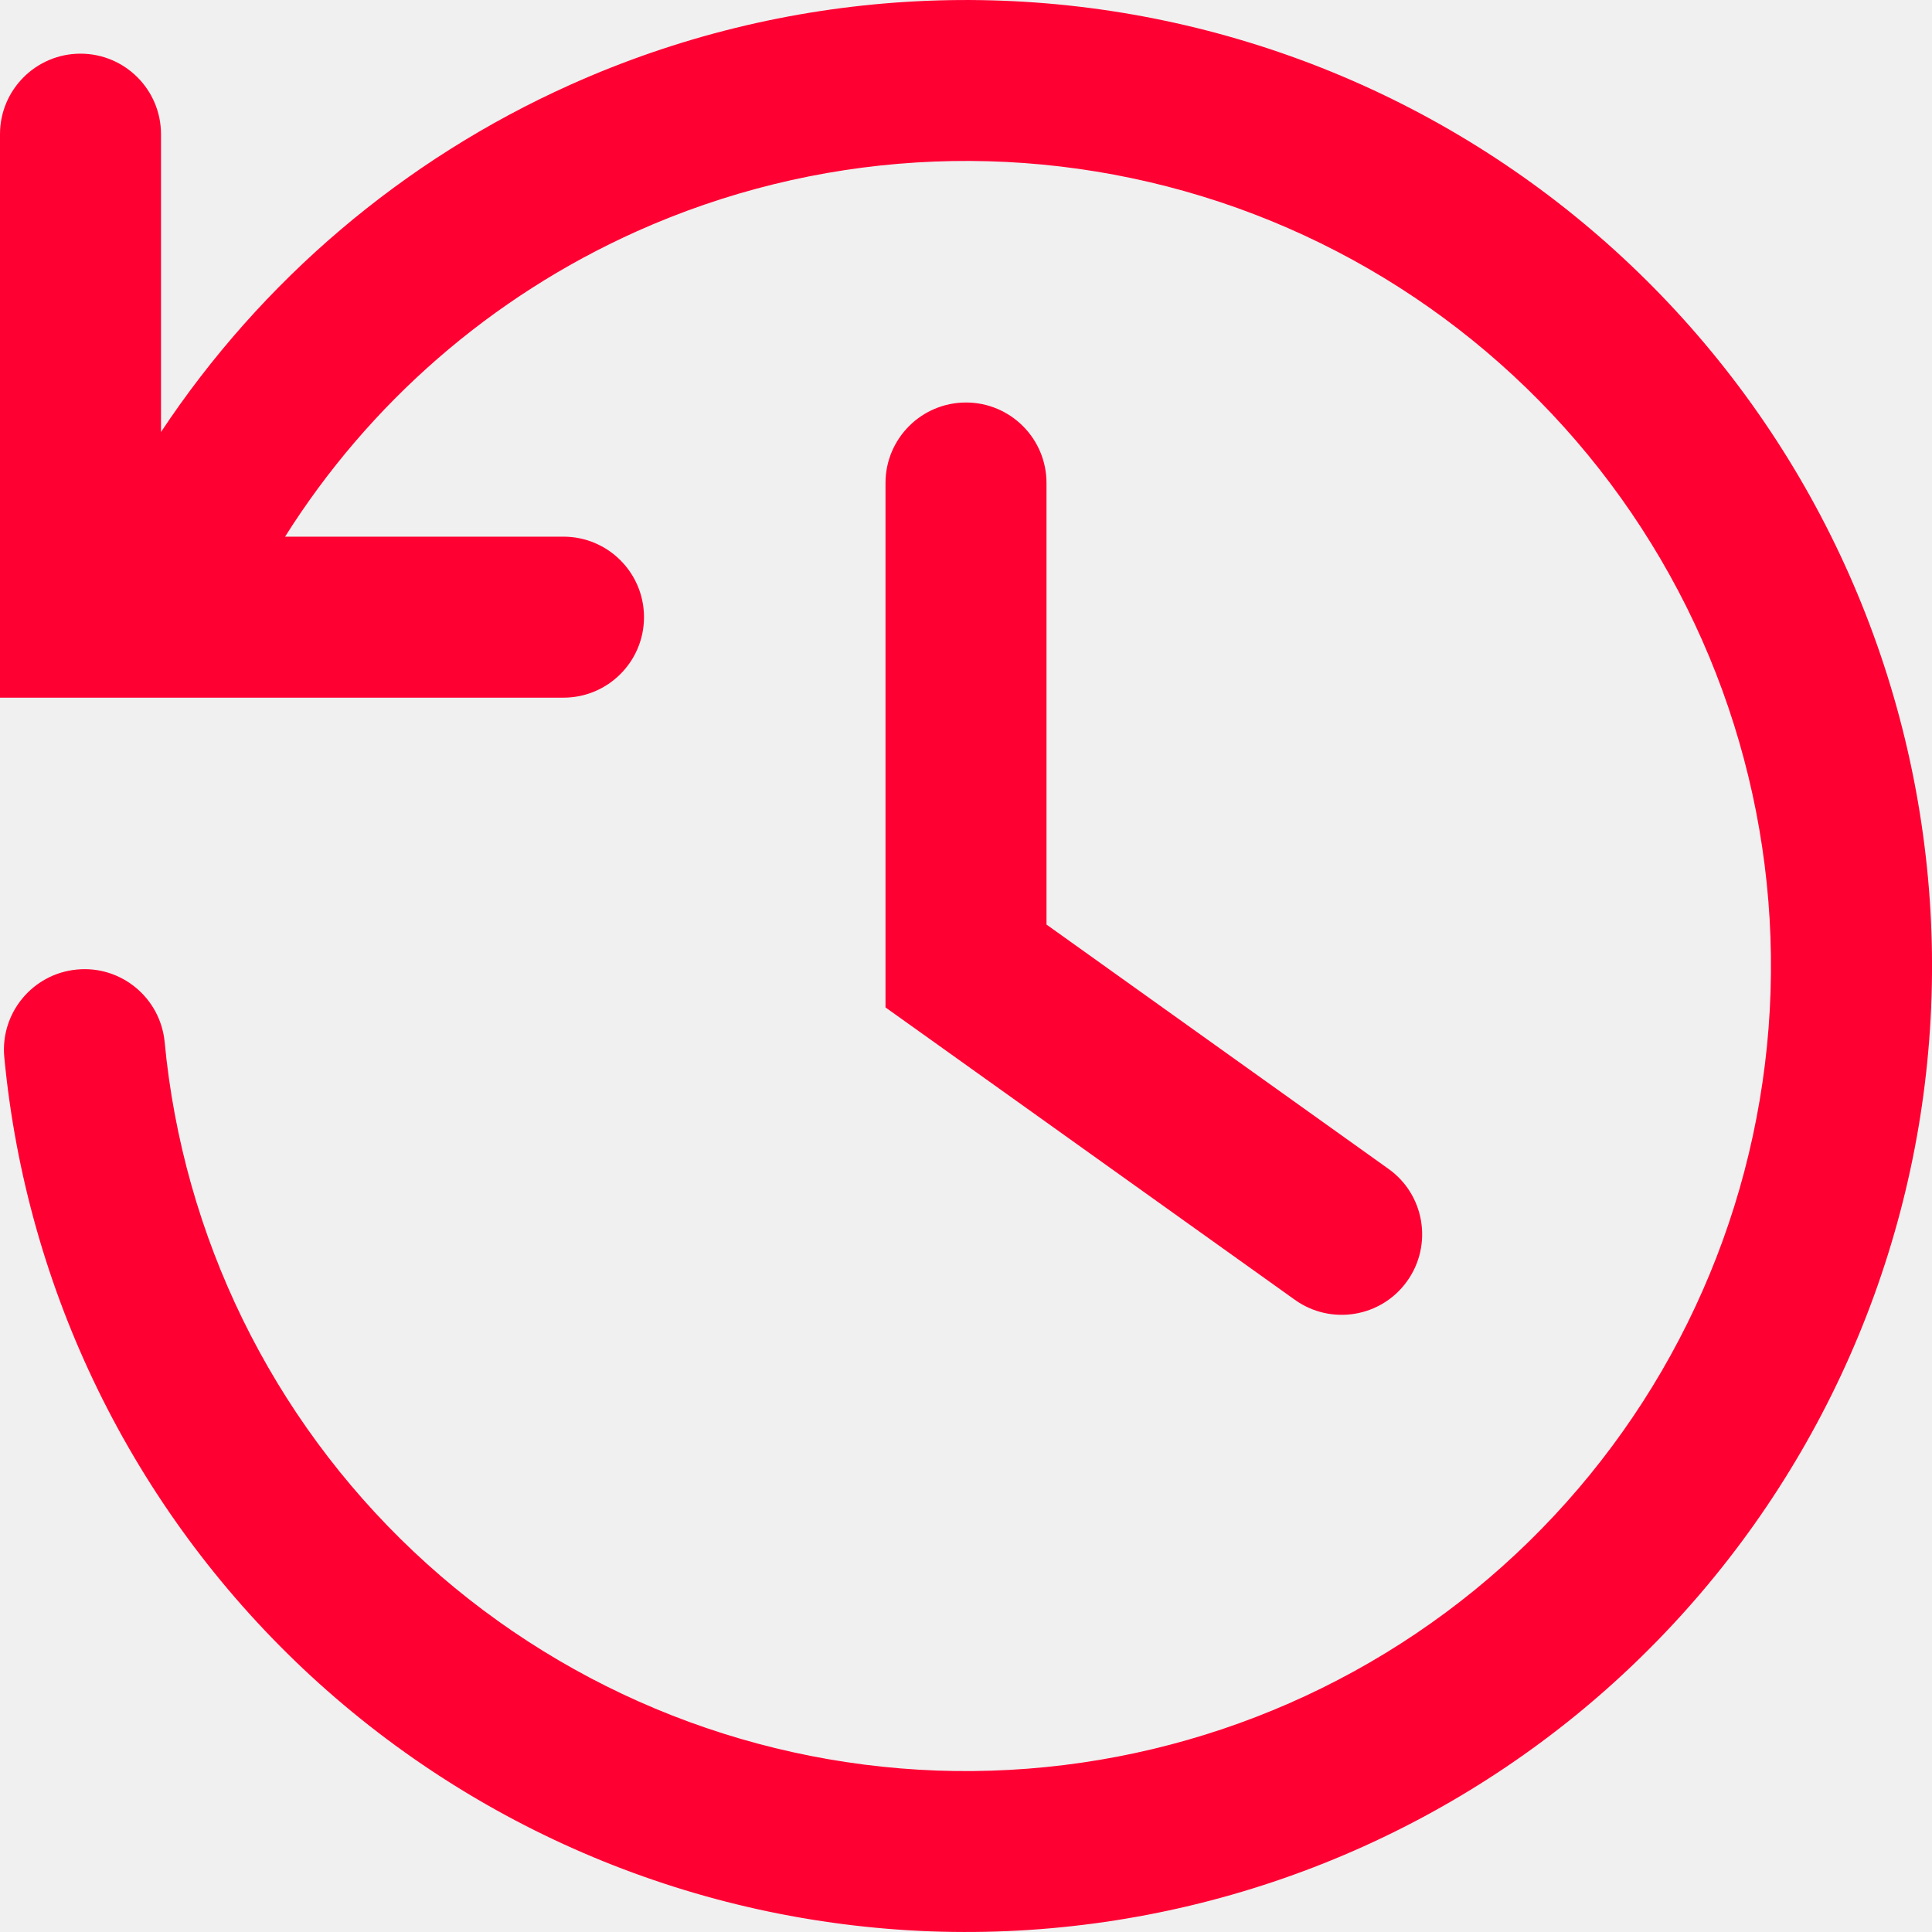
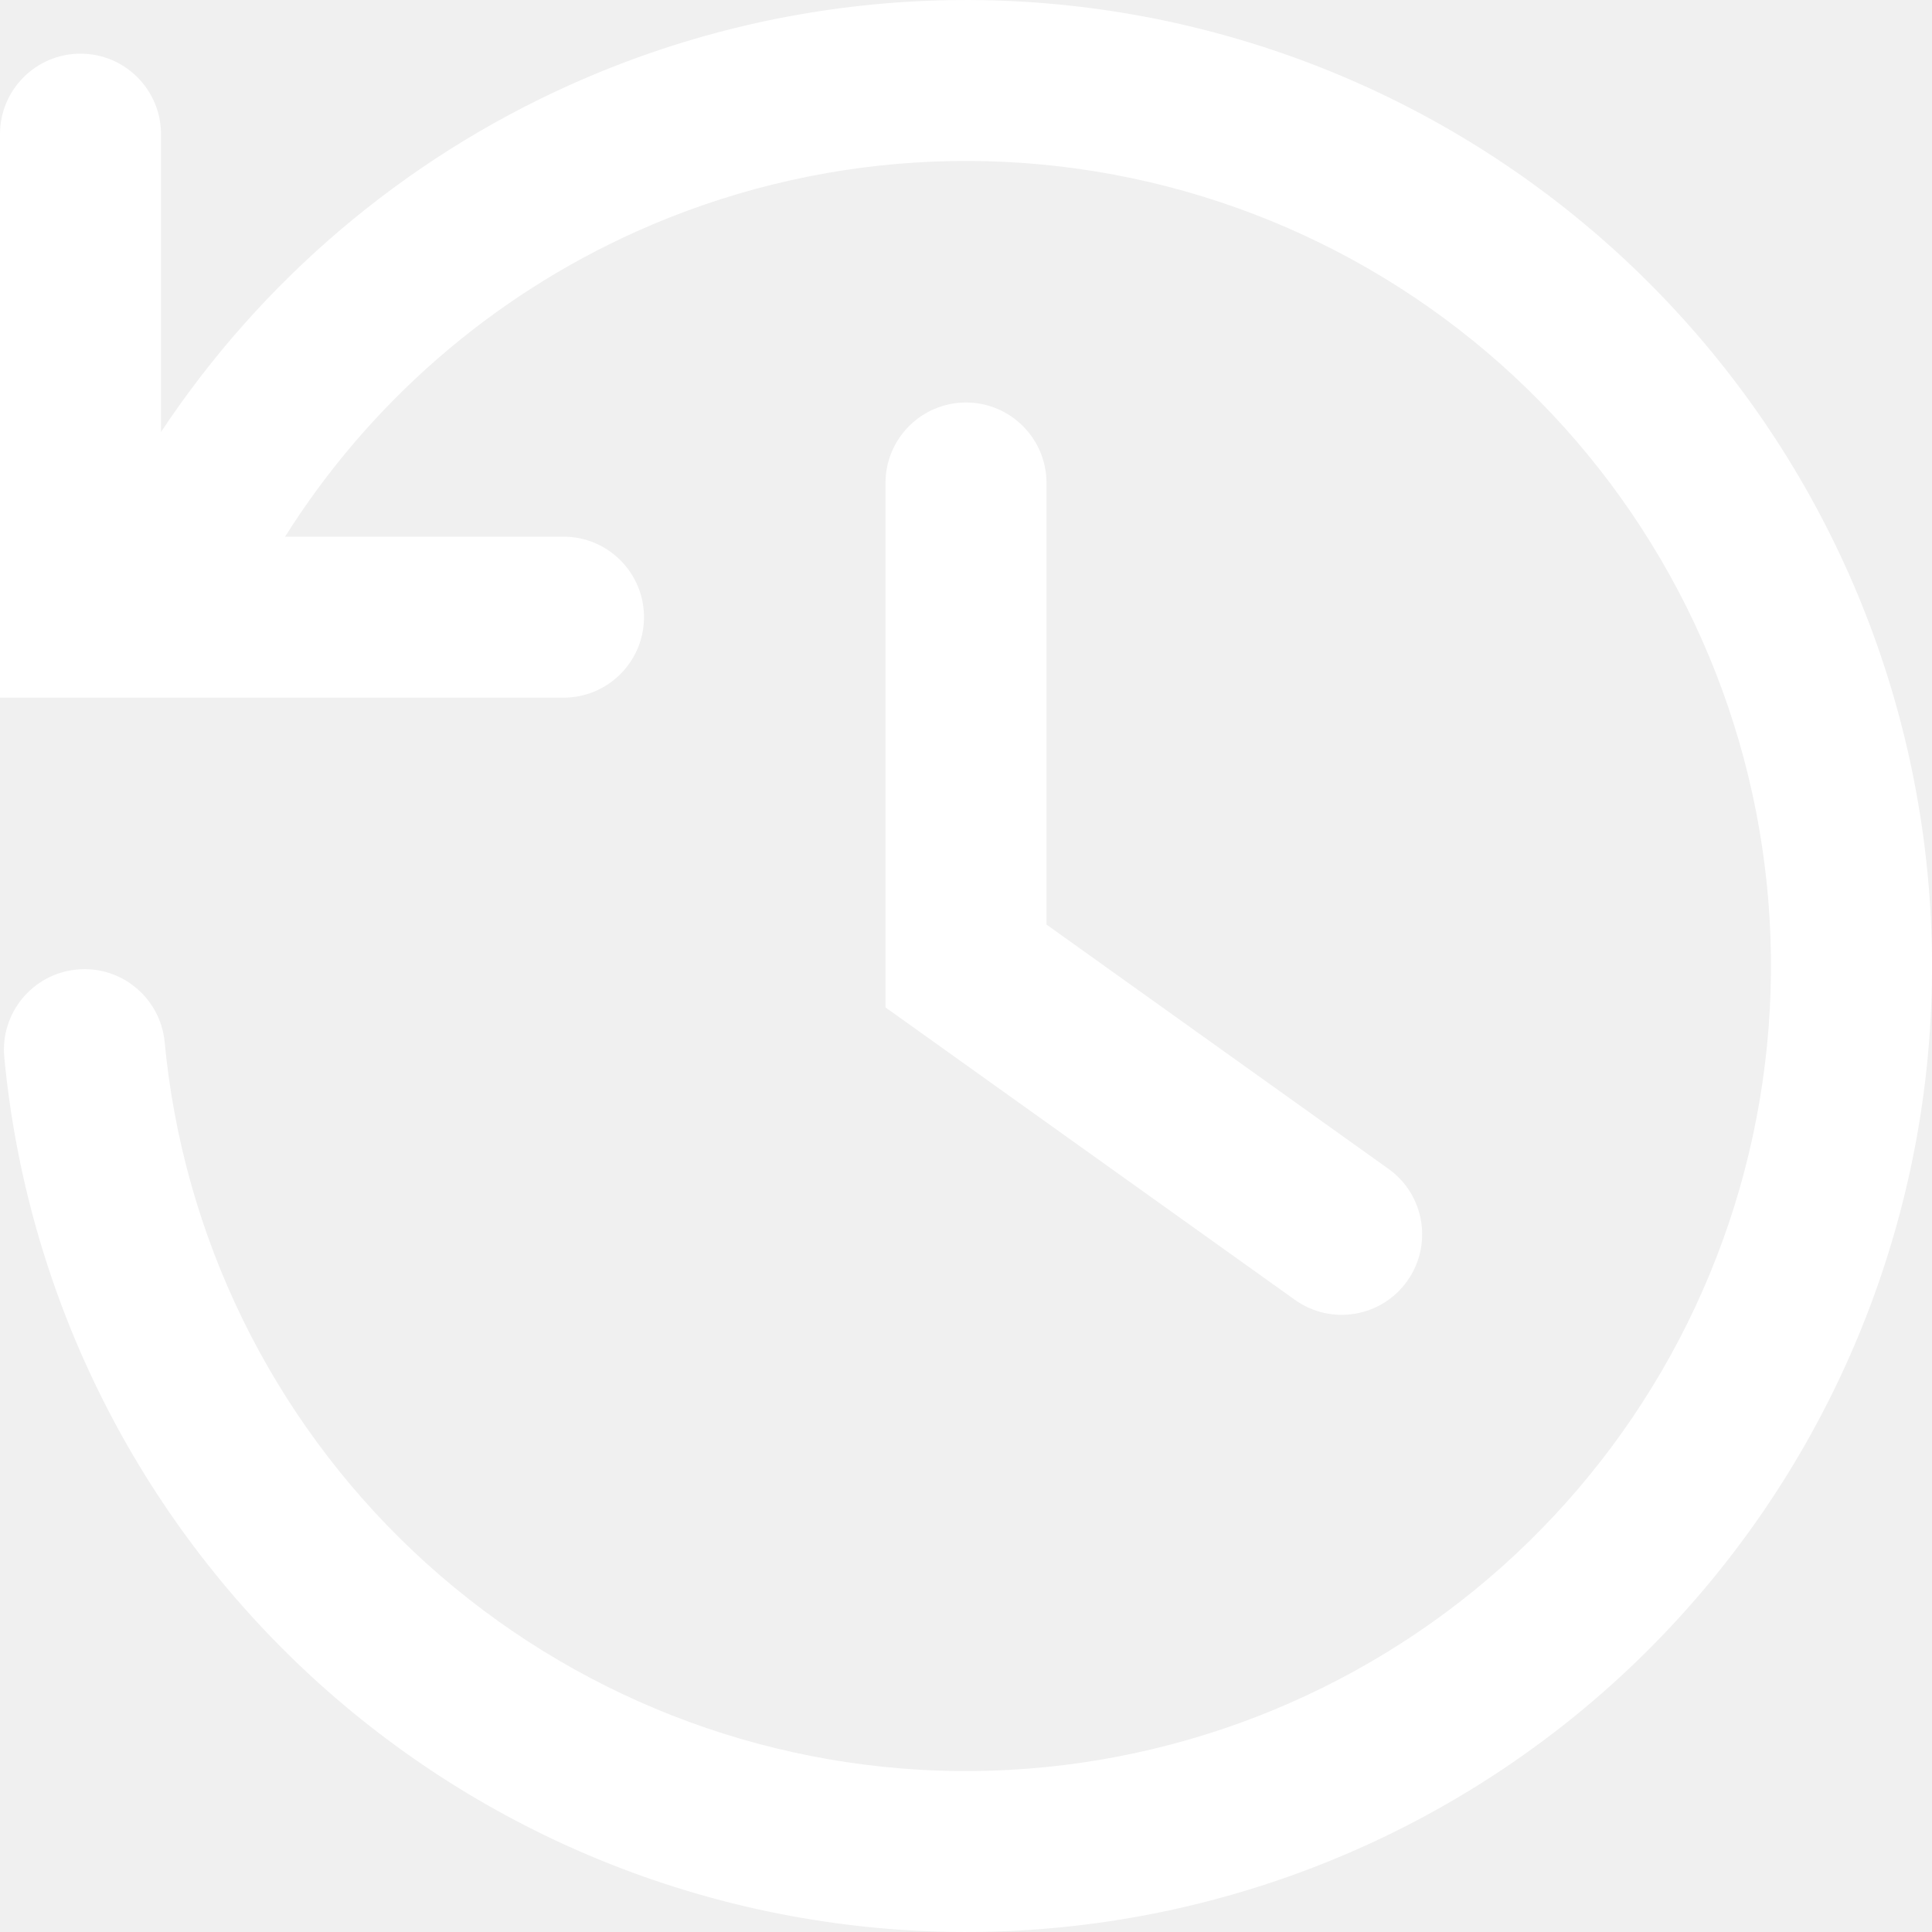
<svg xmlns="http://www.w3.org/2000/svg" width="18" height="18" viewBox="0 0 18 18" fill="none">
-   <path fill-rule="evenodd" clip-rule="evenodd" d="M11.203 1.83C9.463 1.296 7.589 1.412 5.929 2.157C4.575 2.765 3.439 3.757 2.656 5H5.25C5.664 5 6 5.336 6 5.75C6 6.164 5.664 6.5 5.25 6.5H0V1.25C0 0.836 0.336 0.5 0.75 0.5C1.164 0.5 1.5 0.836 1.5 1.25V4.025C2.435 2.615 3.754 1.489 5.315 0.789C7.307 -0.105 9.556 -0.244 11.643 0.397C13.731 1.038 15.513 2.417 16.66 4.275C17.806 6.133 18.238 8.345 17.875 10.498C17.511 12.651 16.377 14.598 14.685 15.978C12.992 17.357 10.855 18.073 8.673 17.994C6.491 17.914 4.413 17.045 2.824 15.547C1.236 14.048 0.246 12.024 0.04 9.85C0.001 9.438 0.304 9.072 0.716 9.033C1.128 8.993 1.494 9.296 1.534 9.708C1.705 11.52 2.53 13.207 3.854 14.456C5.177 15.704 6.909 16.429 8.728 16.496C10.546 16.561 12.326 15.964 13.738 14.815C15.148 13.665 16.093 12.042 16.395 10.248C16.698 8.454 16.339 6.611 15.383 5.062C14.428 3.514 12.943 2.364 11.203 1.83ZM9.75 4.5C9.75 4.086 9.414 3.75 9 3.75C8.586 3.75 8.25 4.086 8.25 4.5V9.386L8.564 9.61L12.064 12.11C12.401 12.351 12.87 12.273 13.11 11.936C13.351 11.599 13.273 11.13 12.936 10.89L9.75 8.614V4.5Z" fill="#FF0033" />
+   <path fill-rule="evenodd" clip-rule="evenodd" d="M11.203 1.83C9.463 1.296 7.589 1.412 5.929 2.157C4.575 2.765 3.439 3.757 2.656 5H5.25C5.664 5 6 5.336 6 5.75C6 6.164 5.664 6.5 5.25 6.5H0V1.25C0 0.836 0.336 0.5 0.75 0.5C1.164 0.5 1.5 0.836 1.5 1.25V4.025C2.435 2.615 3.754 1.489 5.315 0.789C7.307 -0.105 9.556 -0.244 11.643 0.397C13.731 1.038 15.513 2.417 16.66 4.275C17.806 6.133 18.238 8.345 17.875 10.498C17.511 12.651 16.377 14.598 14.685 15.978C12.992 17.357 10.855 18.073 8.673 17.994C6.491 17.914 4.413 17.045 2.824 15.547C1.236 14.048 0.246 12.024 0.04 9.85C0.001 9.438 0.304 9.072 0.716 9.033C1.128 8.993 1.494 9.296 1.534 9.708C1.705 11.52 2.53 13.207 3.854 14.456C5.177 15.704 6.909 16.429 8.728 16.496C10.546 16.561 12.326 15.964 13.738 14.815C15.148 13.665 16.093 12.042 16.395 10.248C16.698 8.454 16.339 6.611 15.383 5.062C14.428 3.514 12.943 2.364 11.203 1.83ZM9.75 4.5C9.75 4.086 9.414 3.75 9 3.75C8.586 3.75 8.25 4.086 8.25 4.5V9.386L8.564 9.61L12.064 12.11C12.401 12.351 12.87 12.273 13.11 11.936C13.351 11.599 13.273 11.13 12.936 10.89L9.75 8.614V4.5Z" fill="white" />
</svg>
